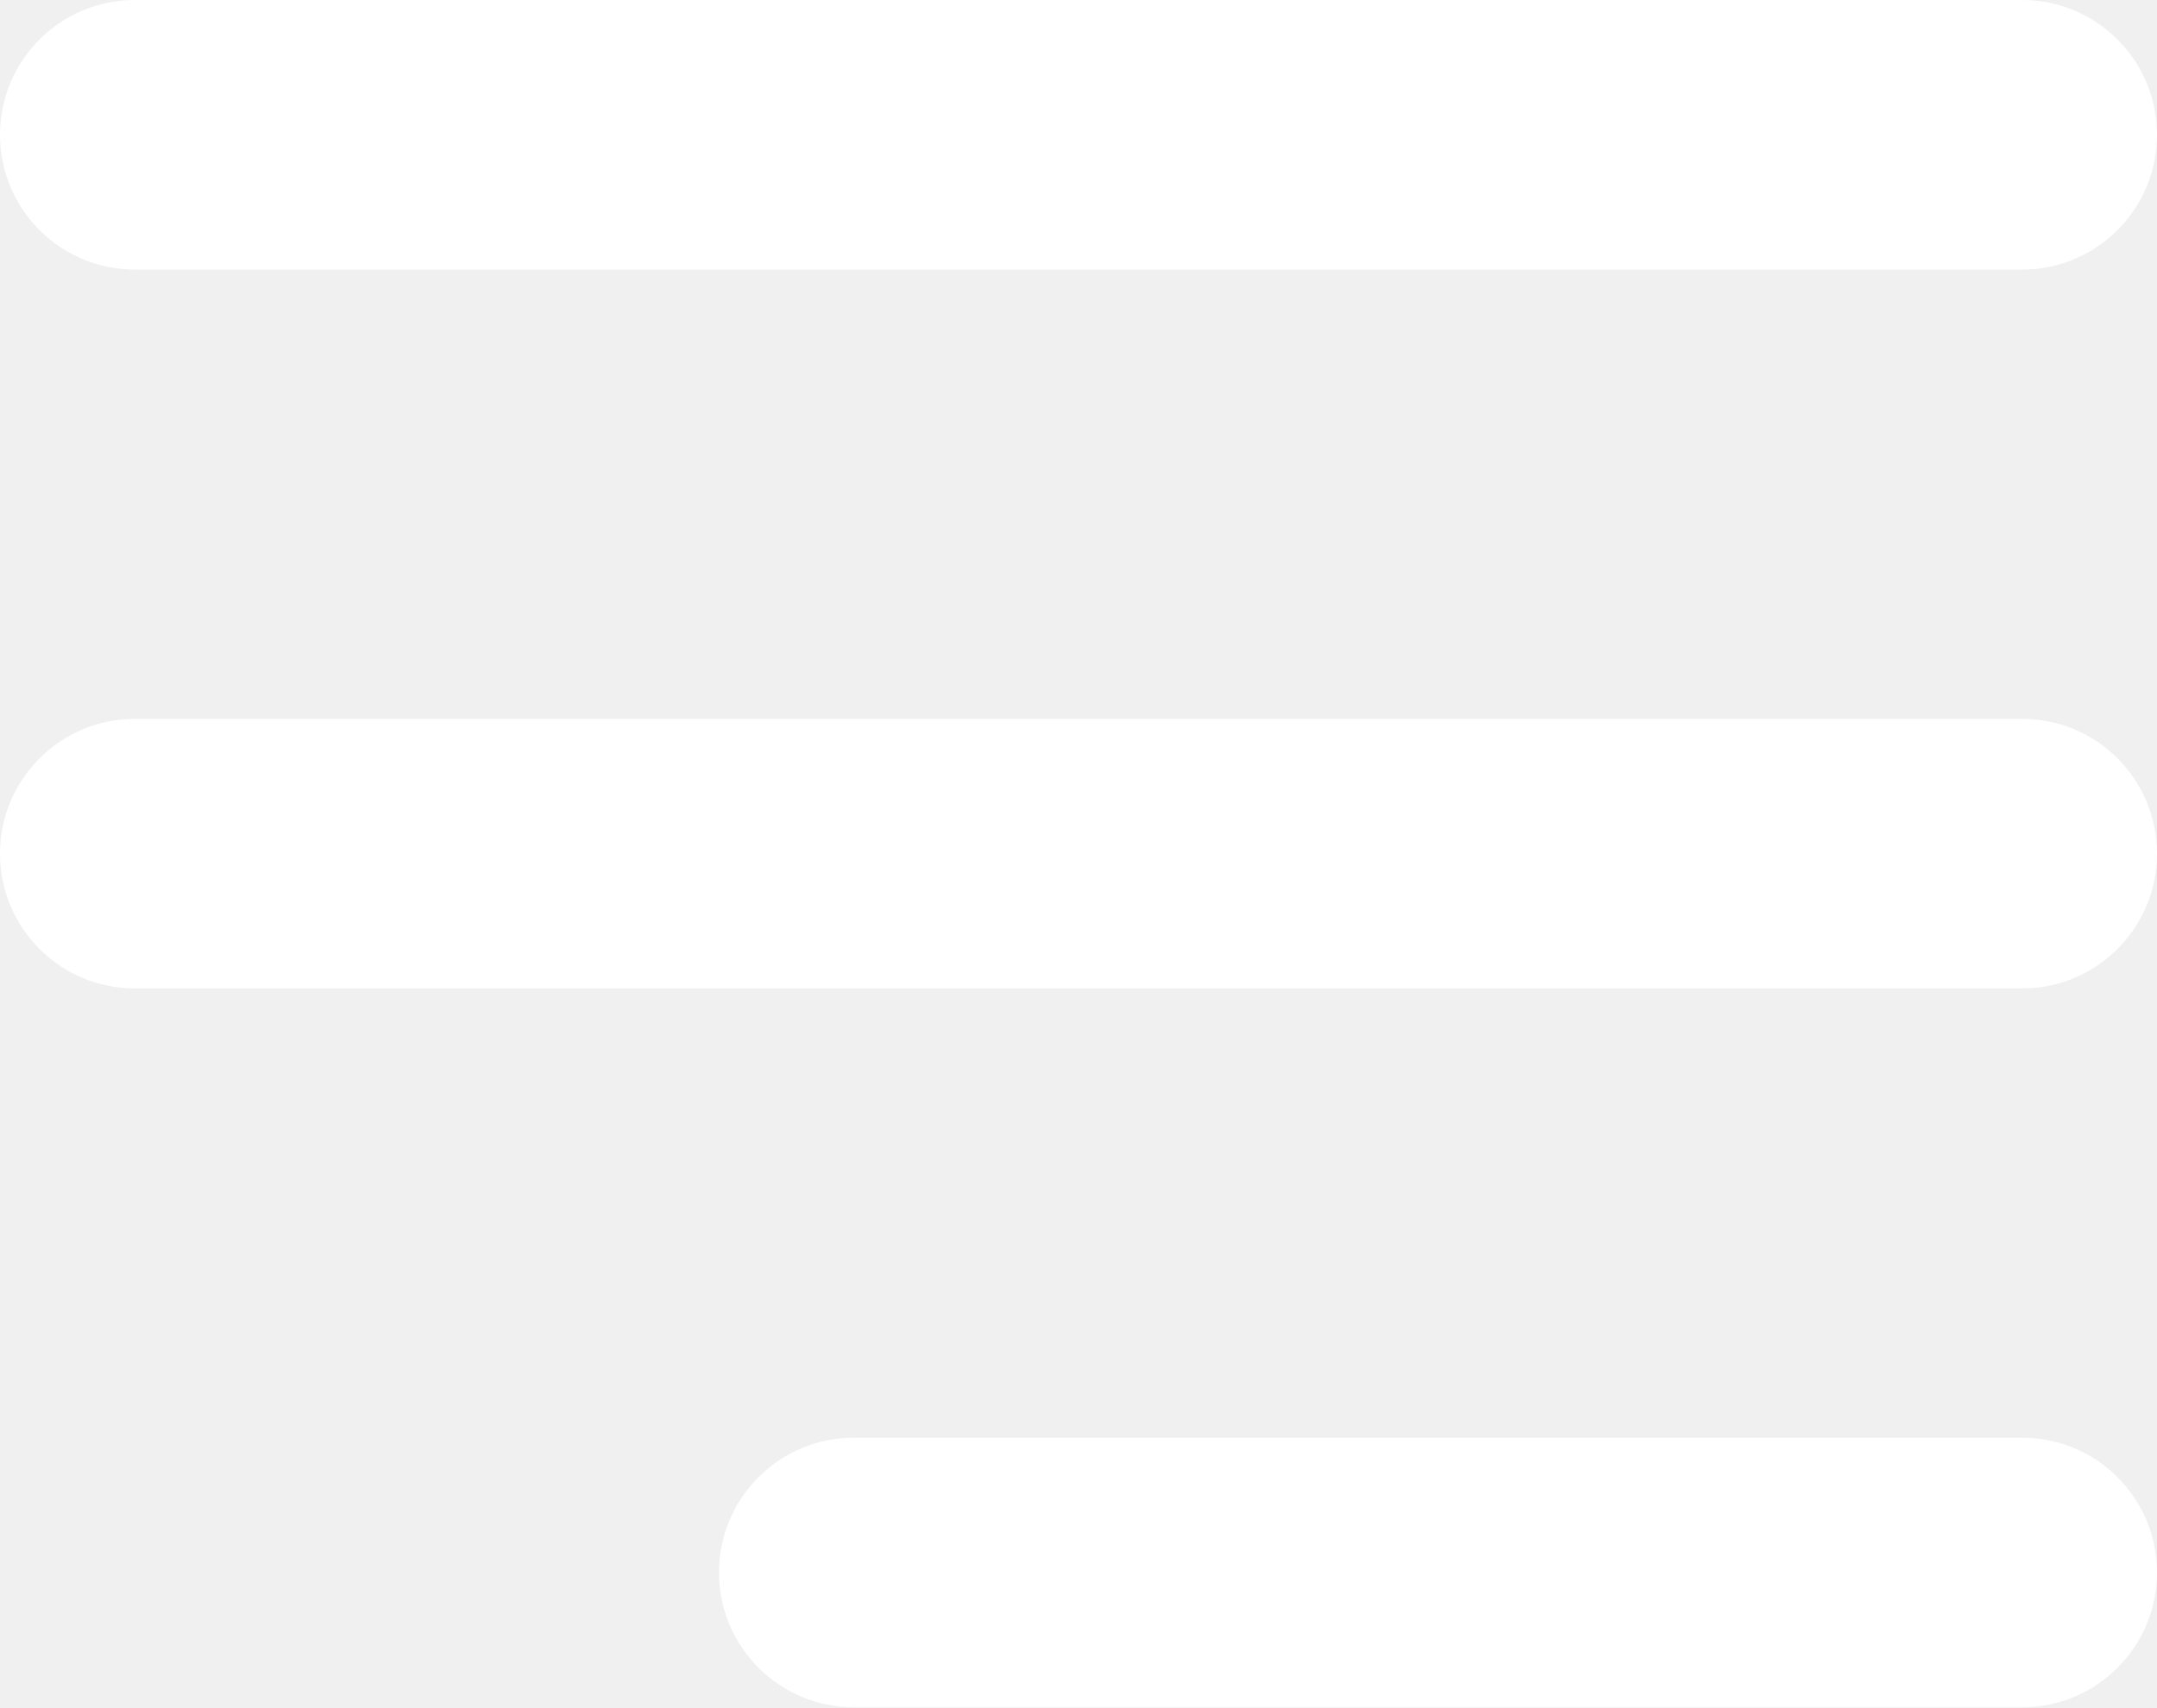
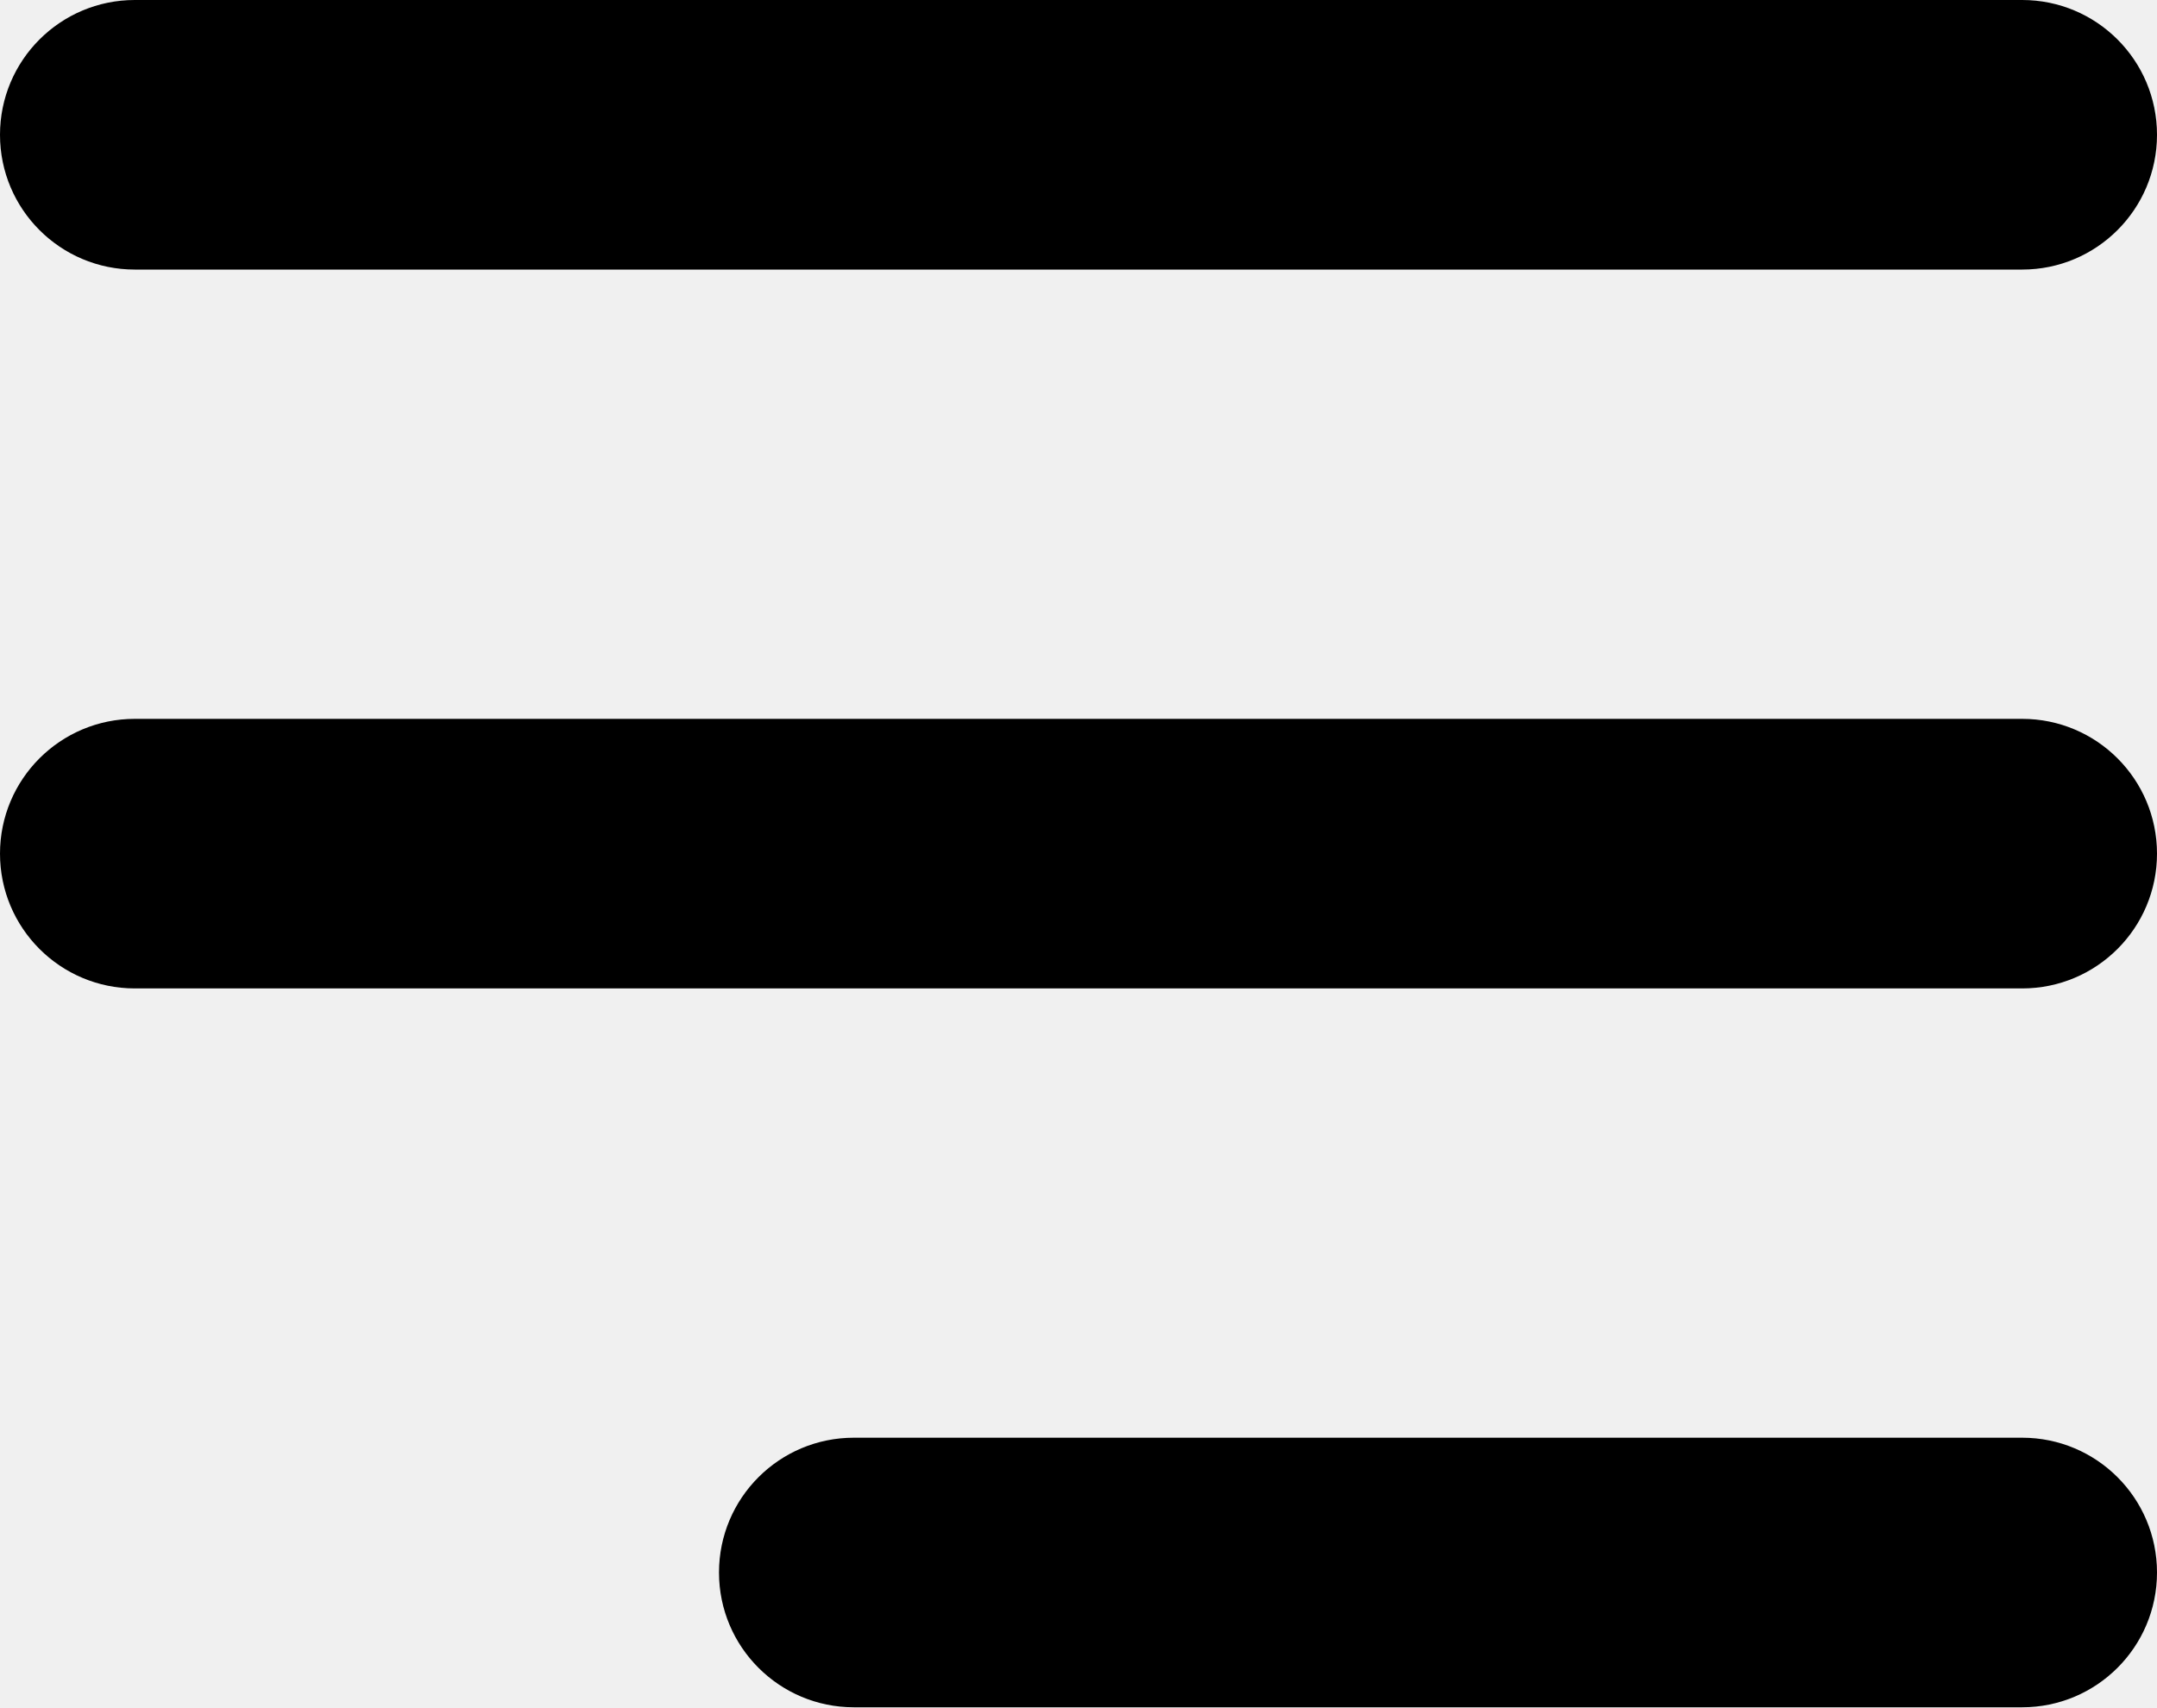
- <svg xmlns="http://www.w3.org/2000/svg" width="24" height="19" viewBox="0 0 24 19" fill="none">
-   <path fill-rule="evenodd" clip-rule="evenodd" d="M0 1.5C0 0.672 0.672 0 1.5 0H22.5C23.328 0 24 0.672 24 1.5C24 2.328 23.328 3 22.5 3H1.5C0.672 3 0 2.328 0 1.5ZM0 9.5C0 8.672 0.672 8 1.5 8H22.5C23.328 8 24 8.672 24 9.5C24 10.328 23.328 11 22.5 11H1.5C0.672 11 0 10.328 0 9.5ZM9.5 16C8.672 16 8 16.672 8 17.5C8 18.328 8.672 19 9.5 19H22.5C23.328 19 24 18.328 24 17.5C24 16.672 23.328 16 22.5 16H9.5Z" fill="white" />
+ <svg xmlns="http://www.w3.org/2000/svg" width="24" height="19" fill="none">
+   <path fill-rule="evenodd" clip-rule="evenodd" d="M0 1.5A1.5 1.5 0 0 1 1.5 0h21a1.5 1.5 0 0 1 0 3h-21A1.5 1.5 0 0 1 0 1.5zm0 8A1.5 1.5 0 0 1 1.5 8h21a1.5 1.5 0 0 1 0 3h-21A1.5 1.5 0 0 1 0 9.5zM9.5 16a1.5 1.5 0 0 0 0 3h13a1.5 1.5 0 0 0 0-3h-13z" fill="currentColor" />
</svg>
